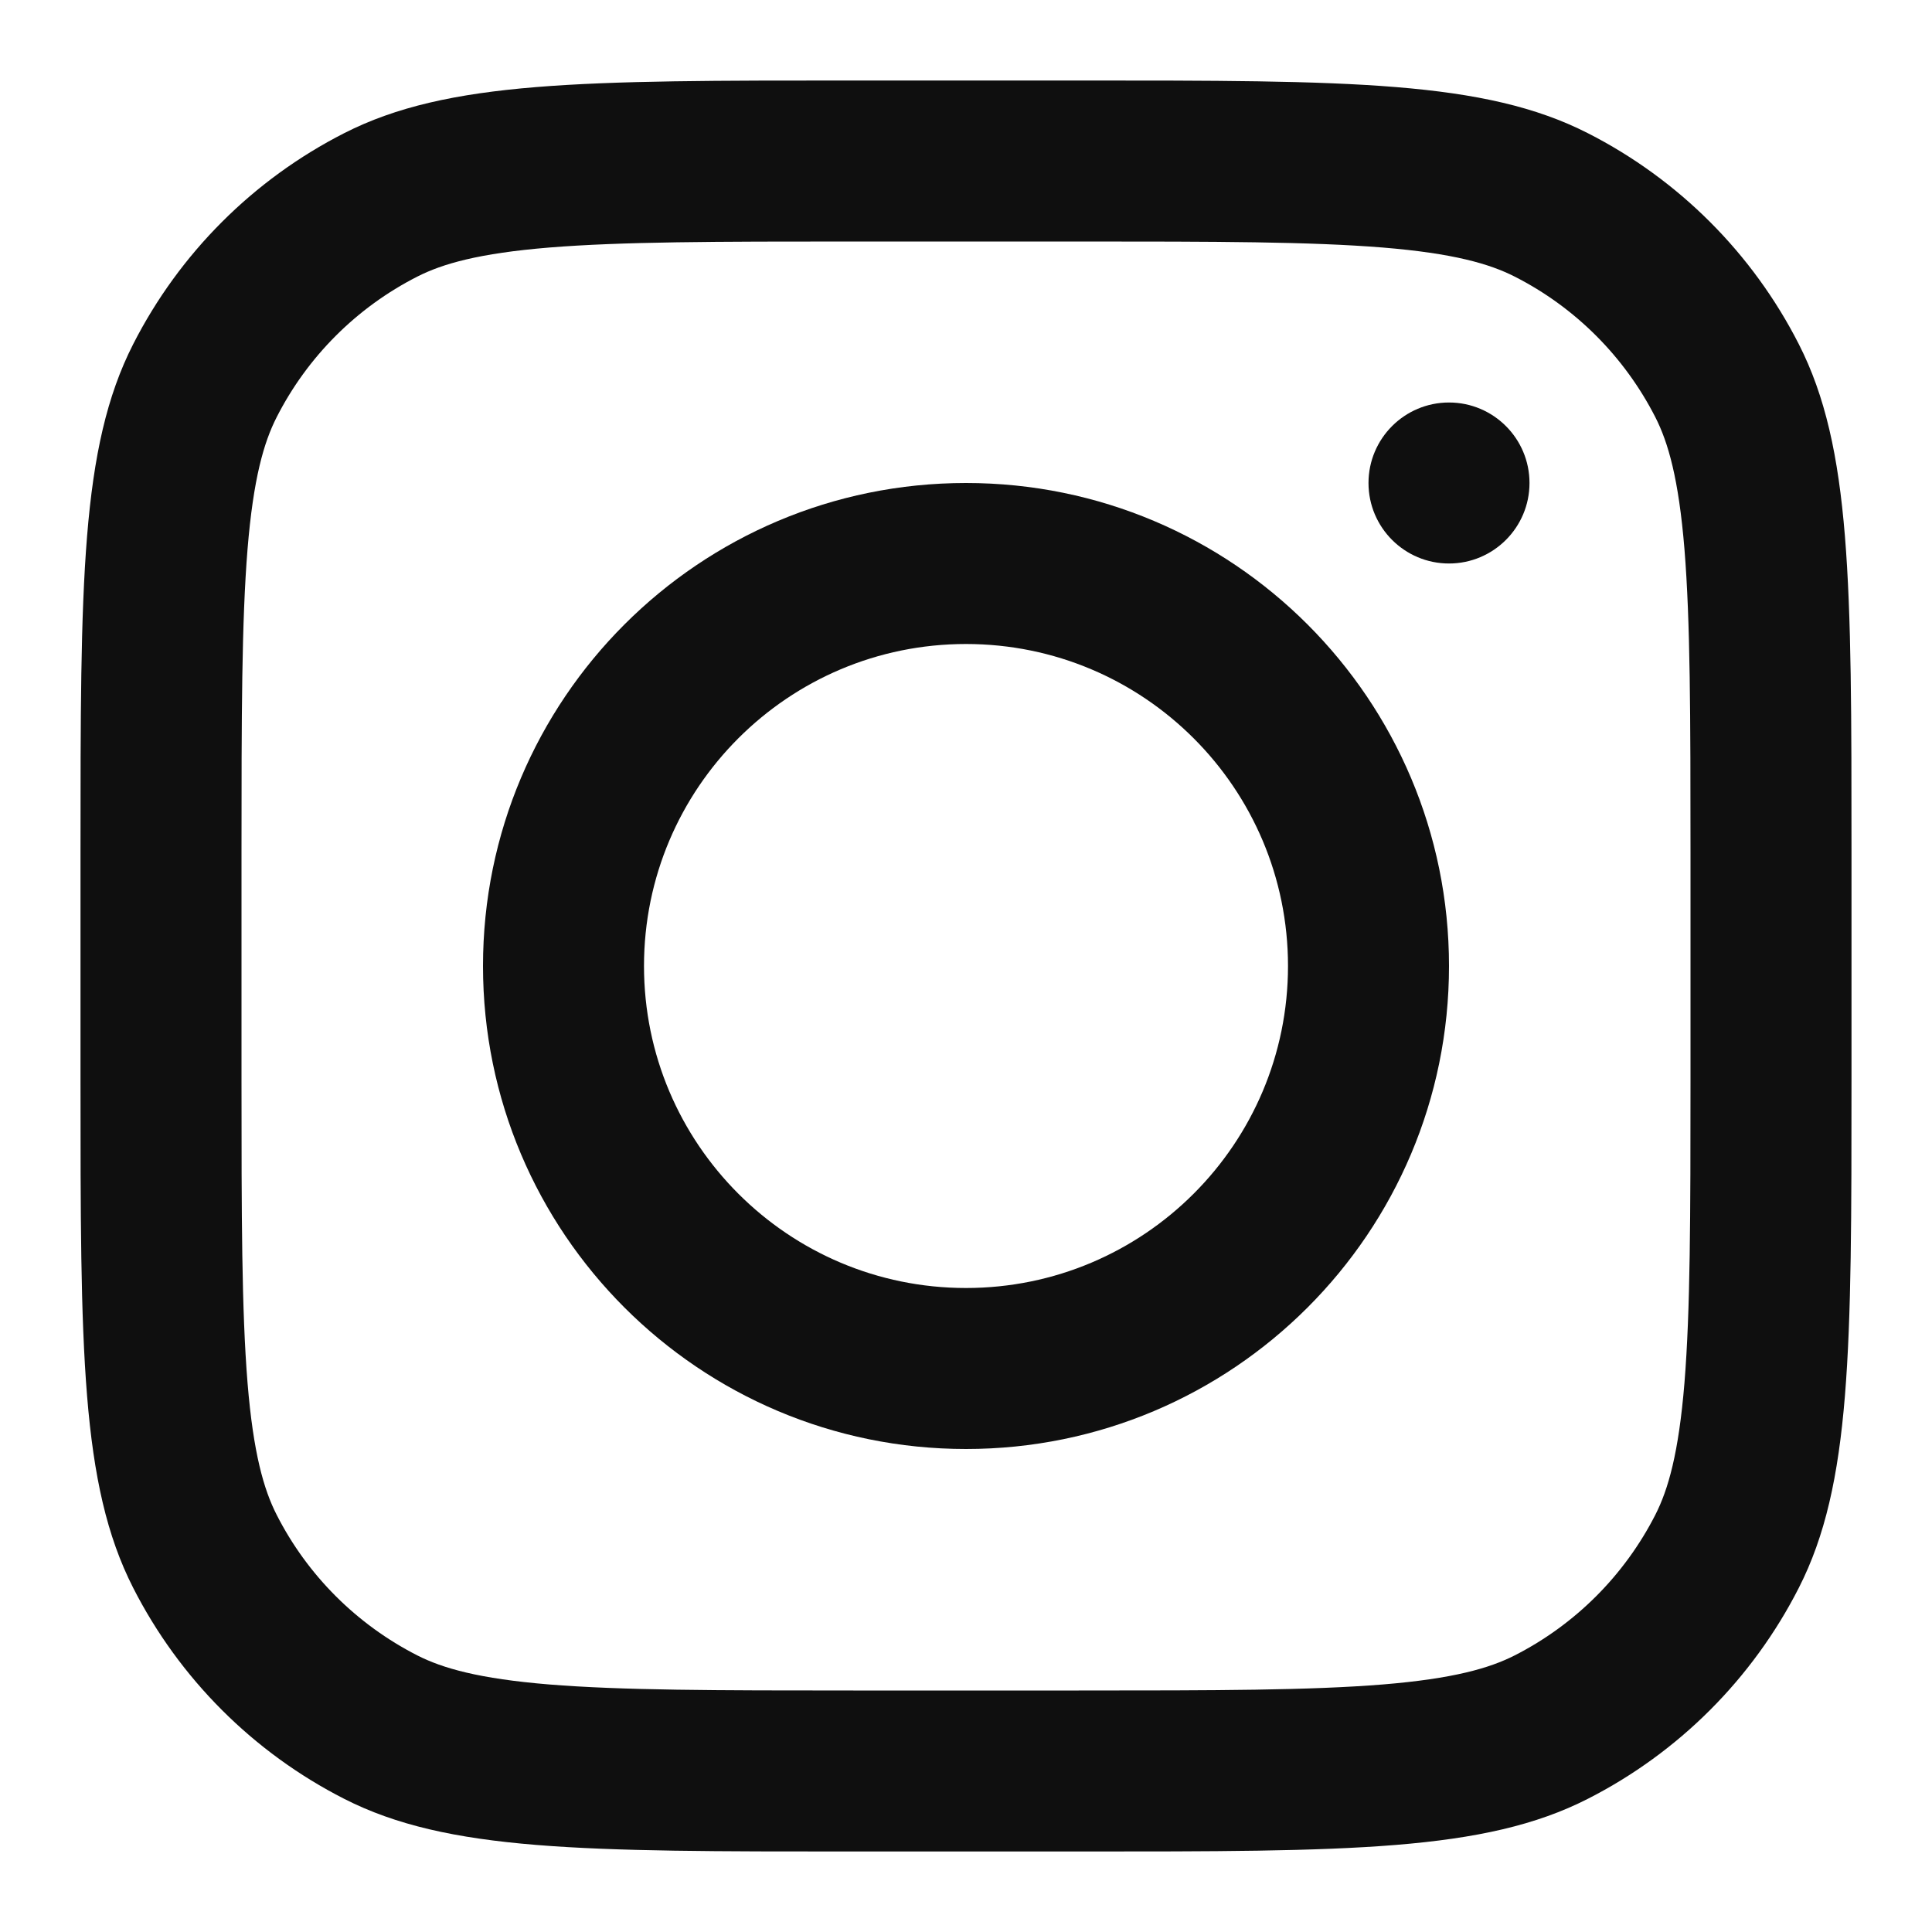
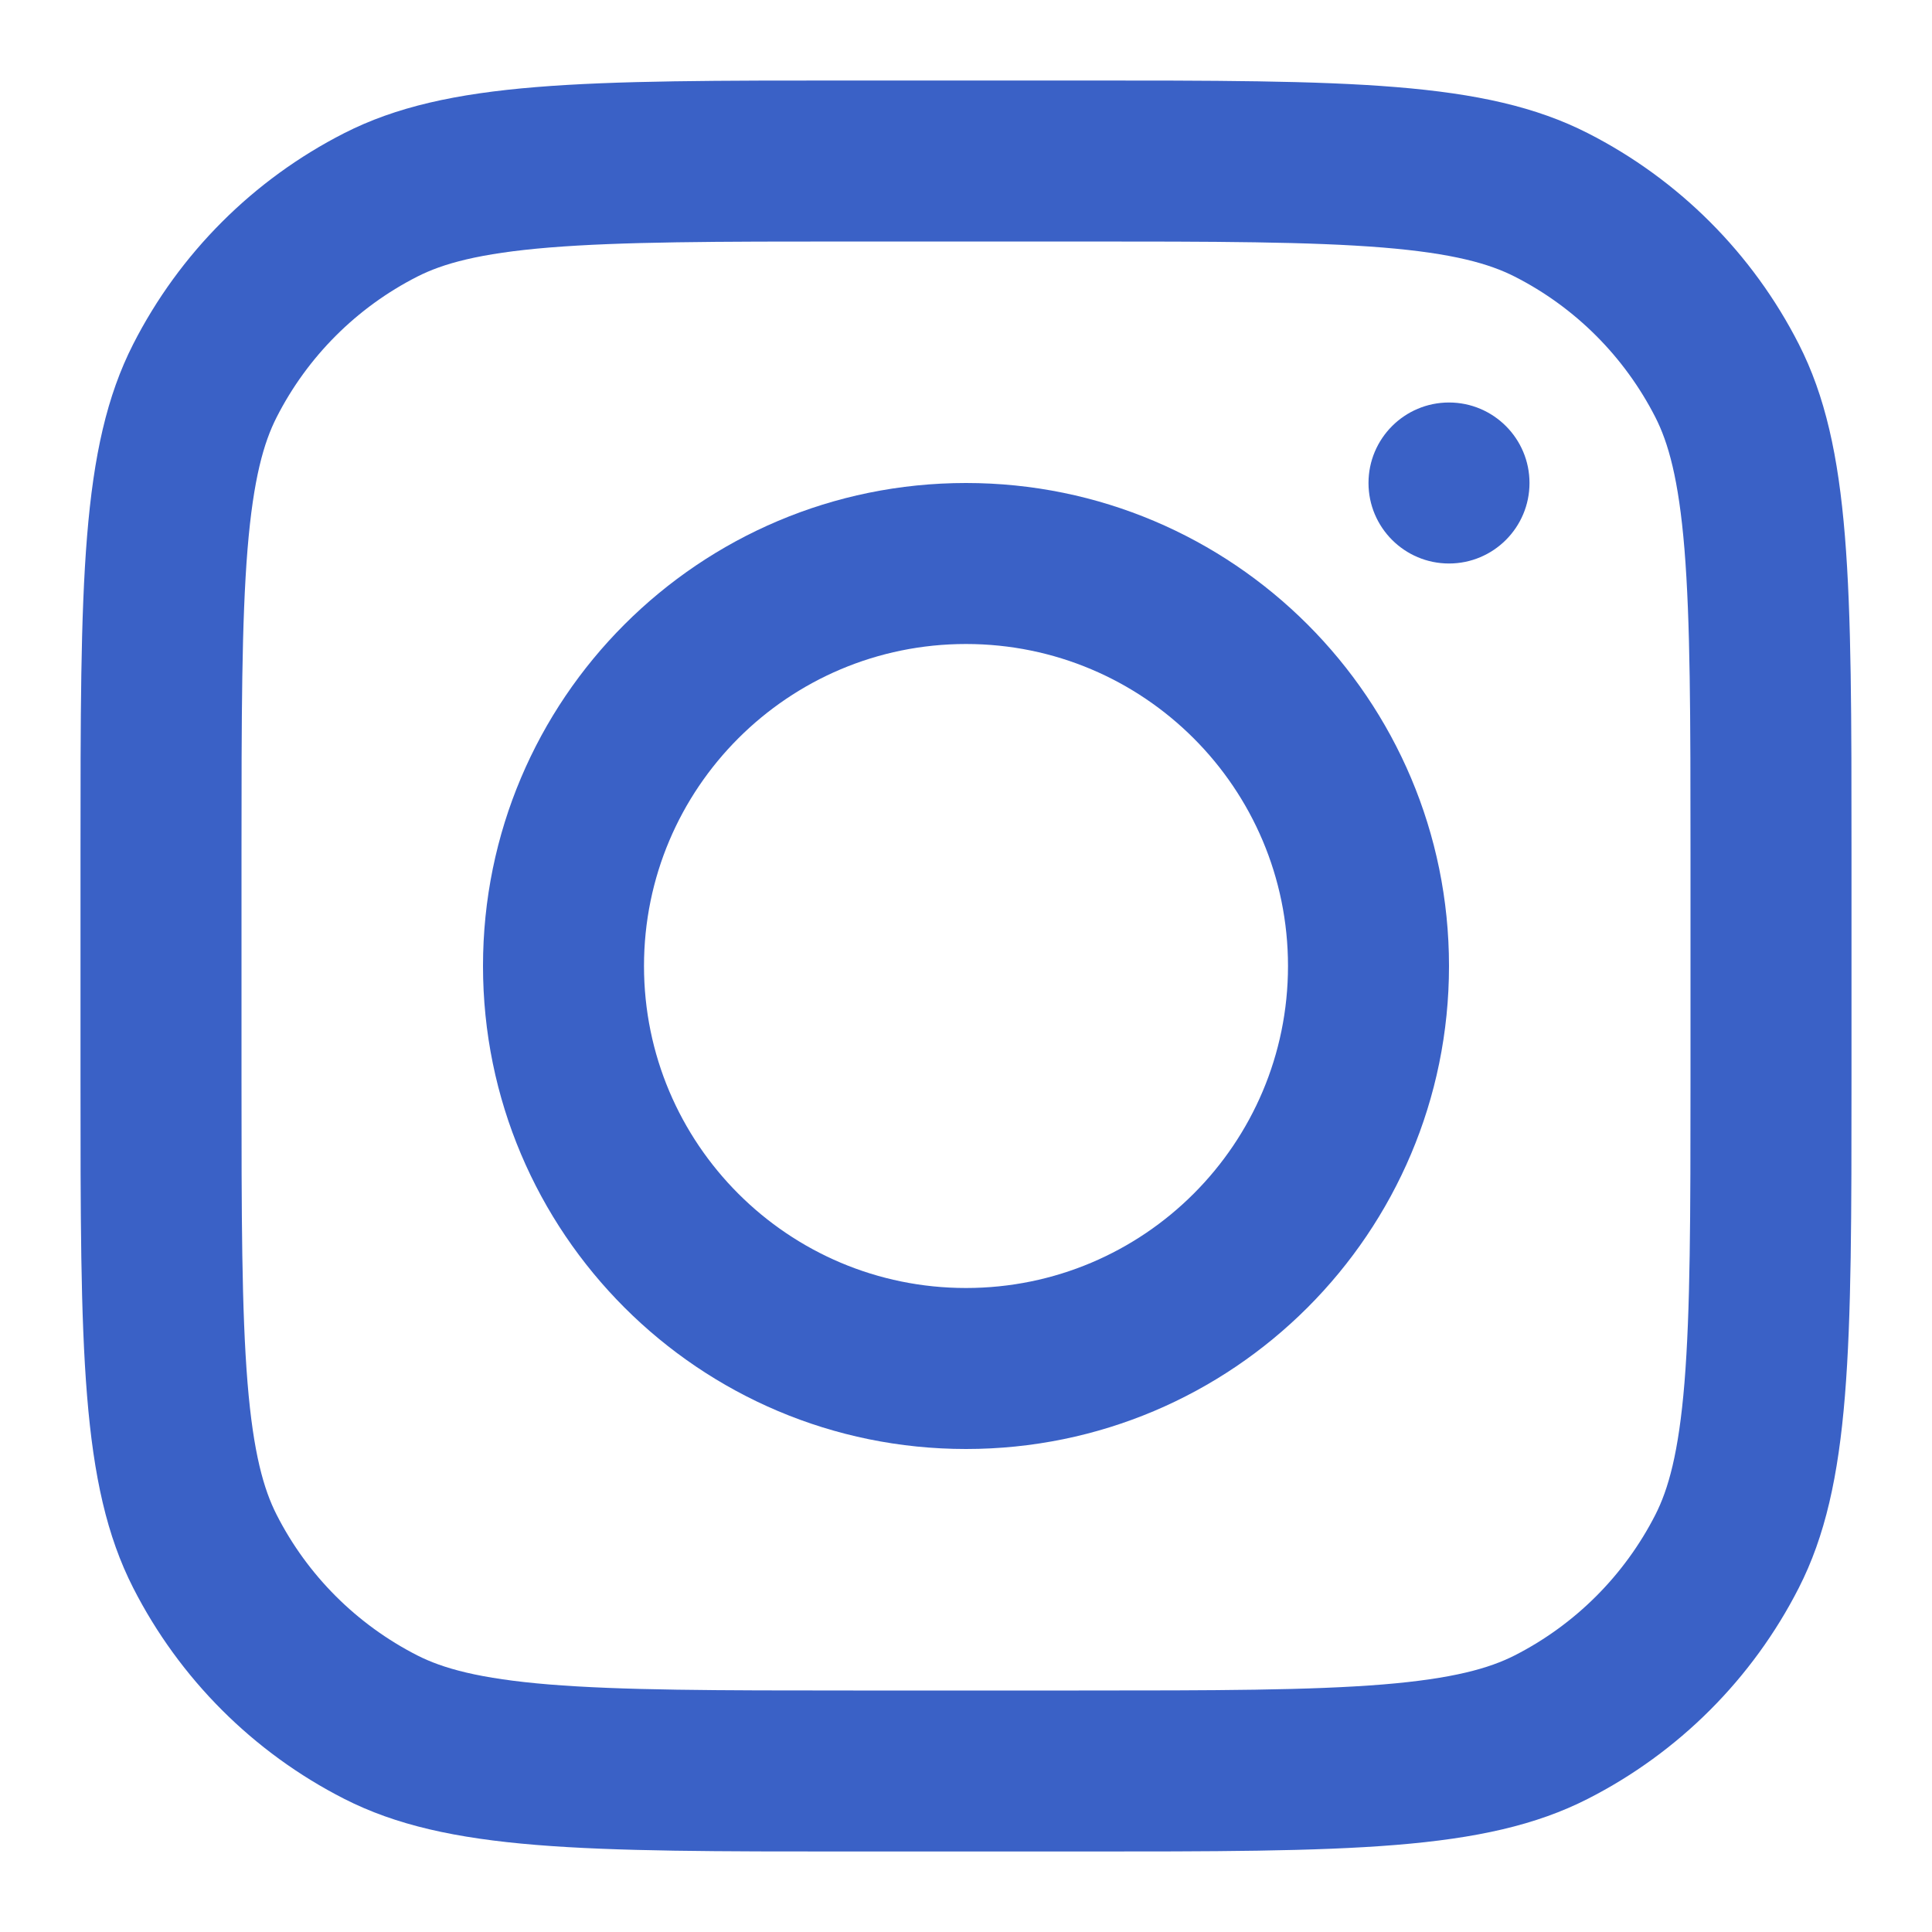
<svg xmlns="http://www.w3.org/2000/svg" width="800px" height="800px" viewBox="0 0 24 24" fill="none">
-   <path fill-rule="evenodd" clip-rule="evenodd" d="M12 18C15.314 18 18 15.314 18 12C18 8.686 15.314 6 12 6C8.686 6 6 8.686 6 12C6 15.314 8.686 18 12 18ZM12 16C14.209 16 16 14.209 16 12C16 9.791 14.209 8 12 8C9.791 8 8 9.791 8 12C8 14.209 9.791 16 12 16Z" fill="#0F0F0F" />
-   <path d="M18 5C17.448 5 17 5.448 17 6C17 6.552 17.448 7 18 7C18.552 7 19 6.552 19 6C19 5.448 18.552 5 18 5Z" fill="#0F0F0F" />
-   <path fill-rule="evenodd" clip-rule="evenodd" d="M1.654 4.276C1 5.56 1 7.24 1 10.6V13.4C1 16.76 1 18.441 1.654 19.724C2.229 20.853 3.147 21.771 4.276 22.346C5.56 23 7.24 23 10.6 23H13.4C16.76 23 18.441 23 19.724 22.346C20.853 21.771 21.771 20.853 22.346 19.724C23 18.441 23 16.76 23 13.4V10.6C23 7.24 23 5.56 22.346 4.276C21.771 3.147 20.853 2.229 19.724 1.654C18.441 1 16.76 1 13.4 1H10.6C7.24 1 5.56 1 4.276 1.654C3.147 2.229 2.229 3.147 1.654 4.276ZM13.4 3H10.6C8.887 3 7.722 3.002 6.822 3.075C5.945 3.147 5.497 3.277 5.184 3.436C4.431 3.819 3.819 4.431 3.436 5.184C3.277 5.497 3.147 5.945 3.075 6.822C3.002 7.722 3 8.887 3 10.6V13.4C3 15.113 3.002 16.278 3.075 17.178C3.147 18.055 3.277 18.503 3.436 18.816C3.819 19.569 4.431 20.18 5.184 20.564C5.497 20.723 5.945 20.853 6.822 20.925C7.722 20.998 8.887 21 10.6 21H13.4C15.113 21 16.278 20.998 17.178 20.925C18.055 20.853 18.503 20.723 18.816 20.564C19.569 20.18 20.18 19.569 20.564 18.816C20.723 18.503 20.853 18.055 20.925 17.178C20.998 16.278 21 15.113 21 13.4V10.6C21 8.887 20.998 7.722 20.925 6.822C20.853 5.945 20.723 5.497 20.564 5.184C20.18 4.431 19.569 3.819 18.816 3.436C18.503 3.277 18.055 3.147 17.178 3.075C16.278 3.002 15.113 3 13.4 3Z" fill="#0F0F0F" />
+   <g id="SVGRepo_bgCarrier" stroke-width="0" />
+   <g id="SVGRepo_tracerCarrier" stroke-linecap="round" stroke-linejoin="round" />
+   <g id="SVGRepo_iconCarrier">
+     <path fill-rule="evenodd" clip-rule="evenodd" d="M12 18C15.314 18 18 15.314 18 12C18 8.686 15.314 6 12 6C8.686 6 6 8.686 6 12C6 15.314 8.686 18 12 18ZM12 16C14.209 16 16 14.209 16 12C16 9.791 14.209 8 12 8C9.791 8 8 9.791 8 12C8 14.209 9.791 16 12 16Z" fill="#3a61c6" />
+     <path d="M18 5C17.448 5 17 5.448 17 6C17 6.552 17.448 7 18 7C18.552 7 19 6.552 19 6C19 5.448 18.552 5 18 5Z" fill="#3a61c6" />
+     <path fill-rule="evenodd" clip-rule="evenodd" d="M1.654 4.276C1 5.56 1 7.24 1 10.6V13.4C1 16.76 1 18.441 1.654 19.724C2.229 20.853 3.147 21.771 4.276 22.346C5.56 23 7.24 23 10.6 23H13.4C16.76 23 18.441 23 19.724 22.346C20.853 21.771 21.771 20.853 22.346 19.724C23 18.441 23 16.76 23 13.4V10.6C23 7.24 23 5.56 22.346 4.276C21.771 3.147 20.853 2.229 19.724 1.654C18.441 1 16.76 1 13.4 1H10.6C7.24 1 5.56 1 4.276 1.654C3.147 2.229 2.229 3.147 1.654 4.276ZM13.4 3H10.6C8.887 3 7.722 3.002 6.822 3.075C5.945 3.147 5.497 3.277 5.184 3.436C4.431 3.819 3.819 4.431 3.436 5.184C3.277 5.497 3.147 5.945 3.075 6.822C3.002 7.722 3 8.887 3 10.6V13.4C3 15.113 3.002 16.278 3.075 17.178C3.147 18.055 3.277 18.503 3.436 18.816C3.819 19.569 4.431 20.18 5.184 20.564C5.497 20.723 5.945 20.853 6.822 20.925C7.722 20.998 8.887 21 10.6 21H13.4C15.113 21 16.278 20.998 17.178 20.925C18.055 20.853 18.503 20.723 18.816 20.564C19.569 20.18 20.18 19.569 20.564 18.816C20.723 18.503 20.853 18.055 20.925 17.178C20.998 16.278 21 15.113 21 13.4V10.6C21 8.887 20.998 7.722 20.925 6.822C20.853 5.945 20.723 5.497 20.564 5.184C20.18 4.431 19.569 3.819 18.816 3.436C18.503 3.277 18.055 3.147 17.178 3.075C16.278 3.002 15.113 3 13.4 3Z" fill="#3a61c6" />
+   </g>
</svg>
